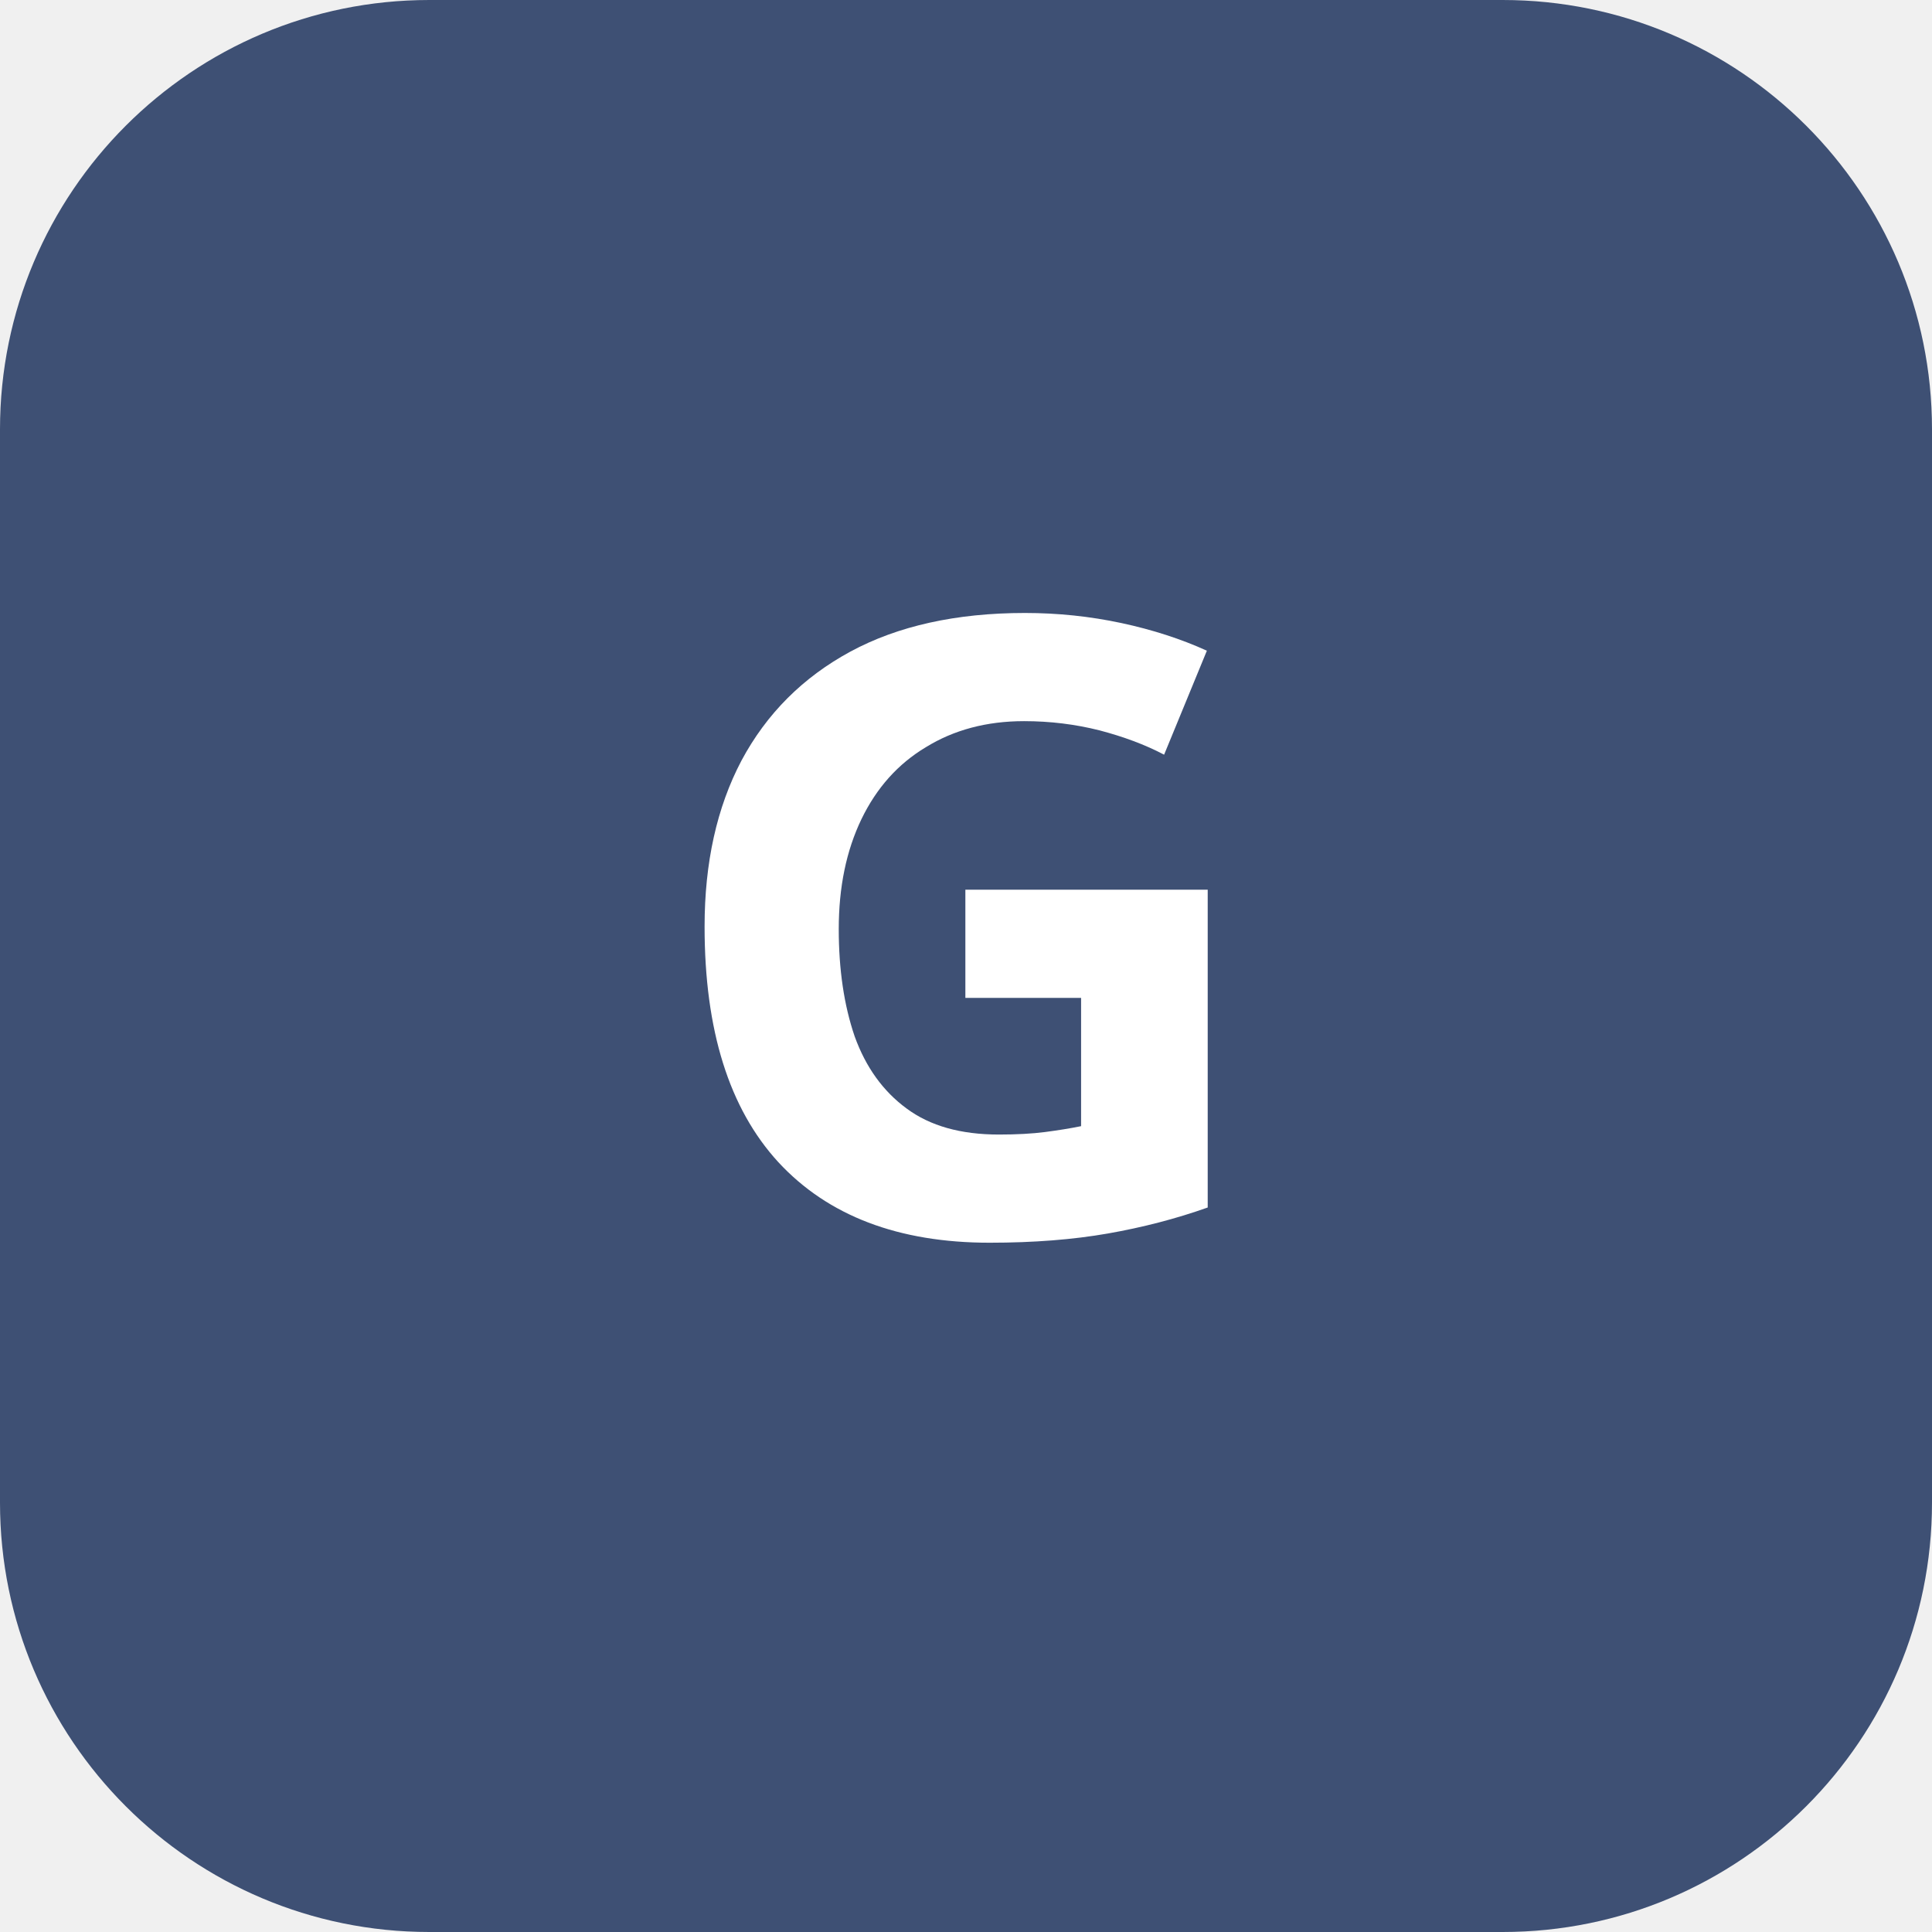
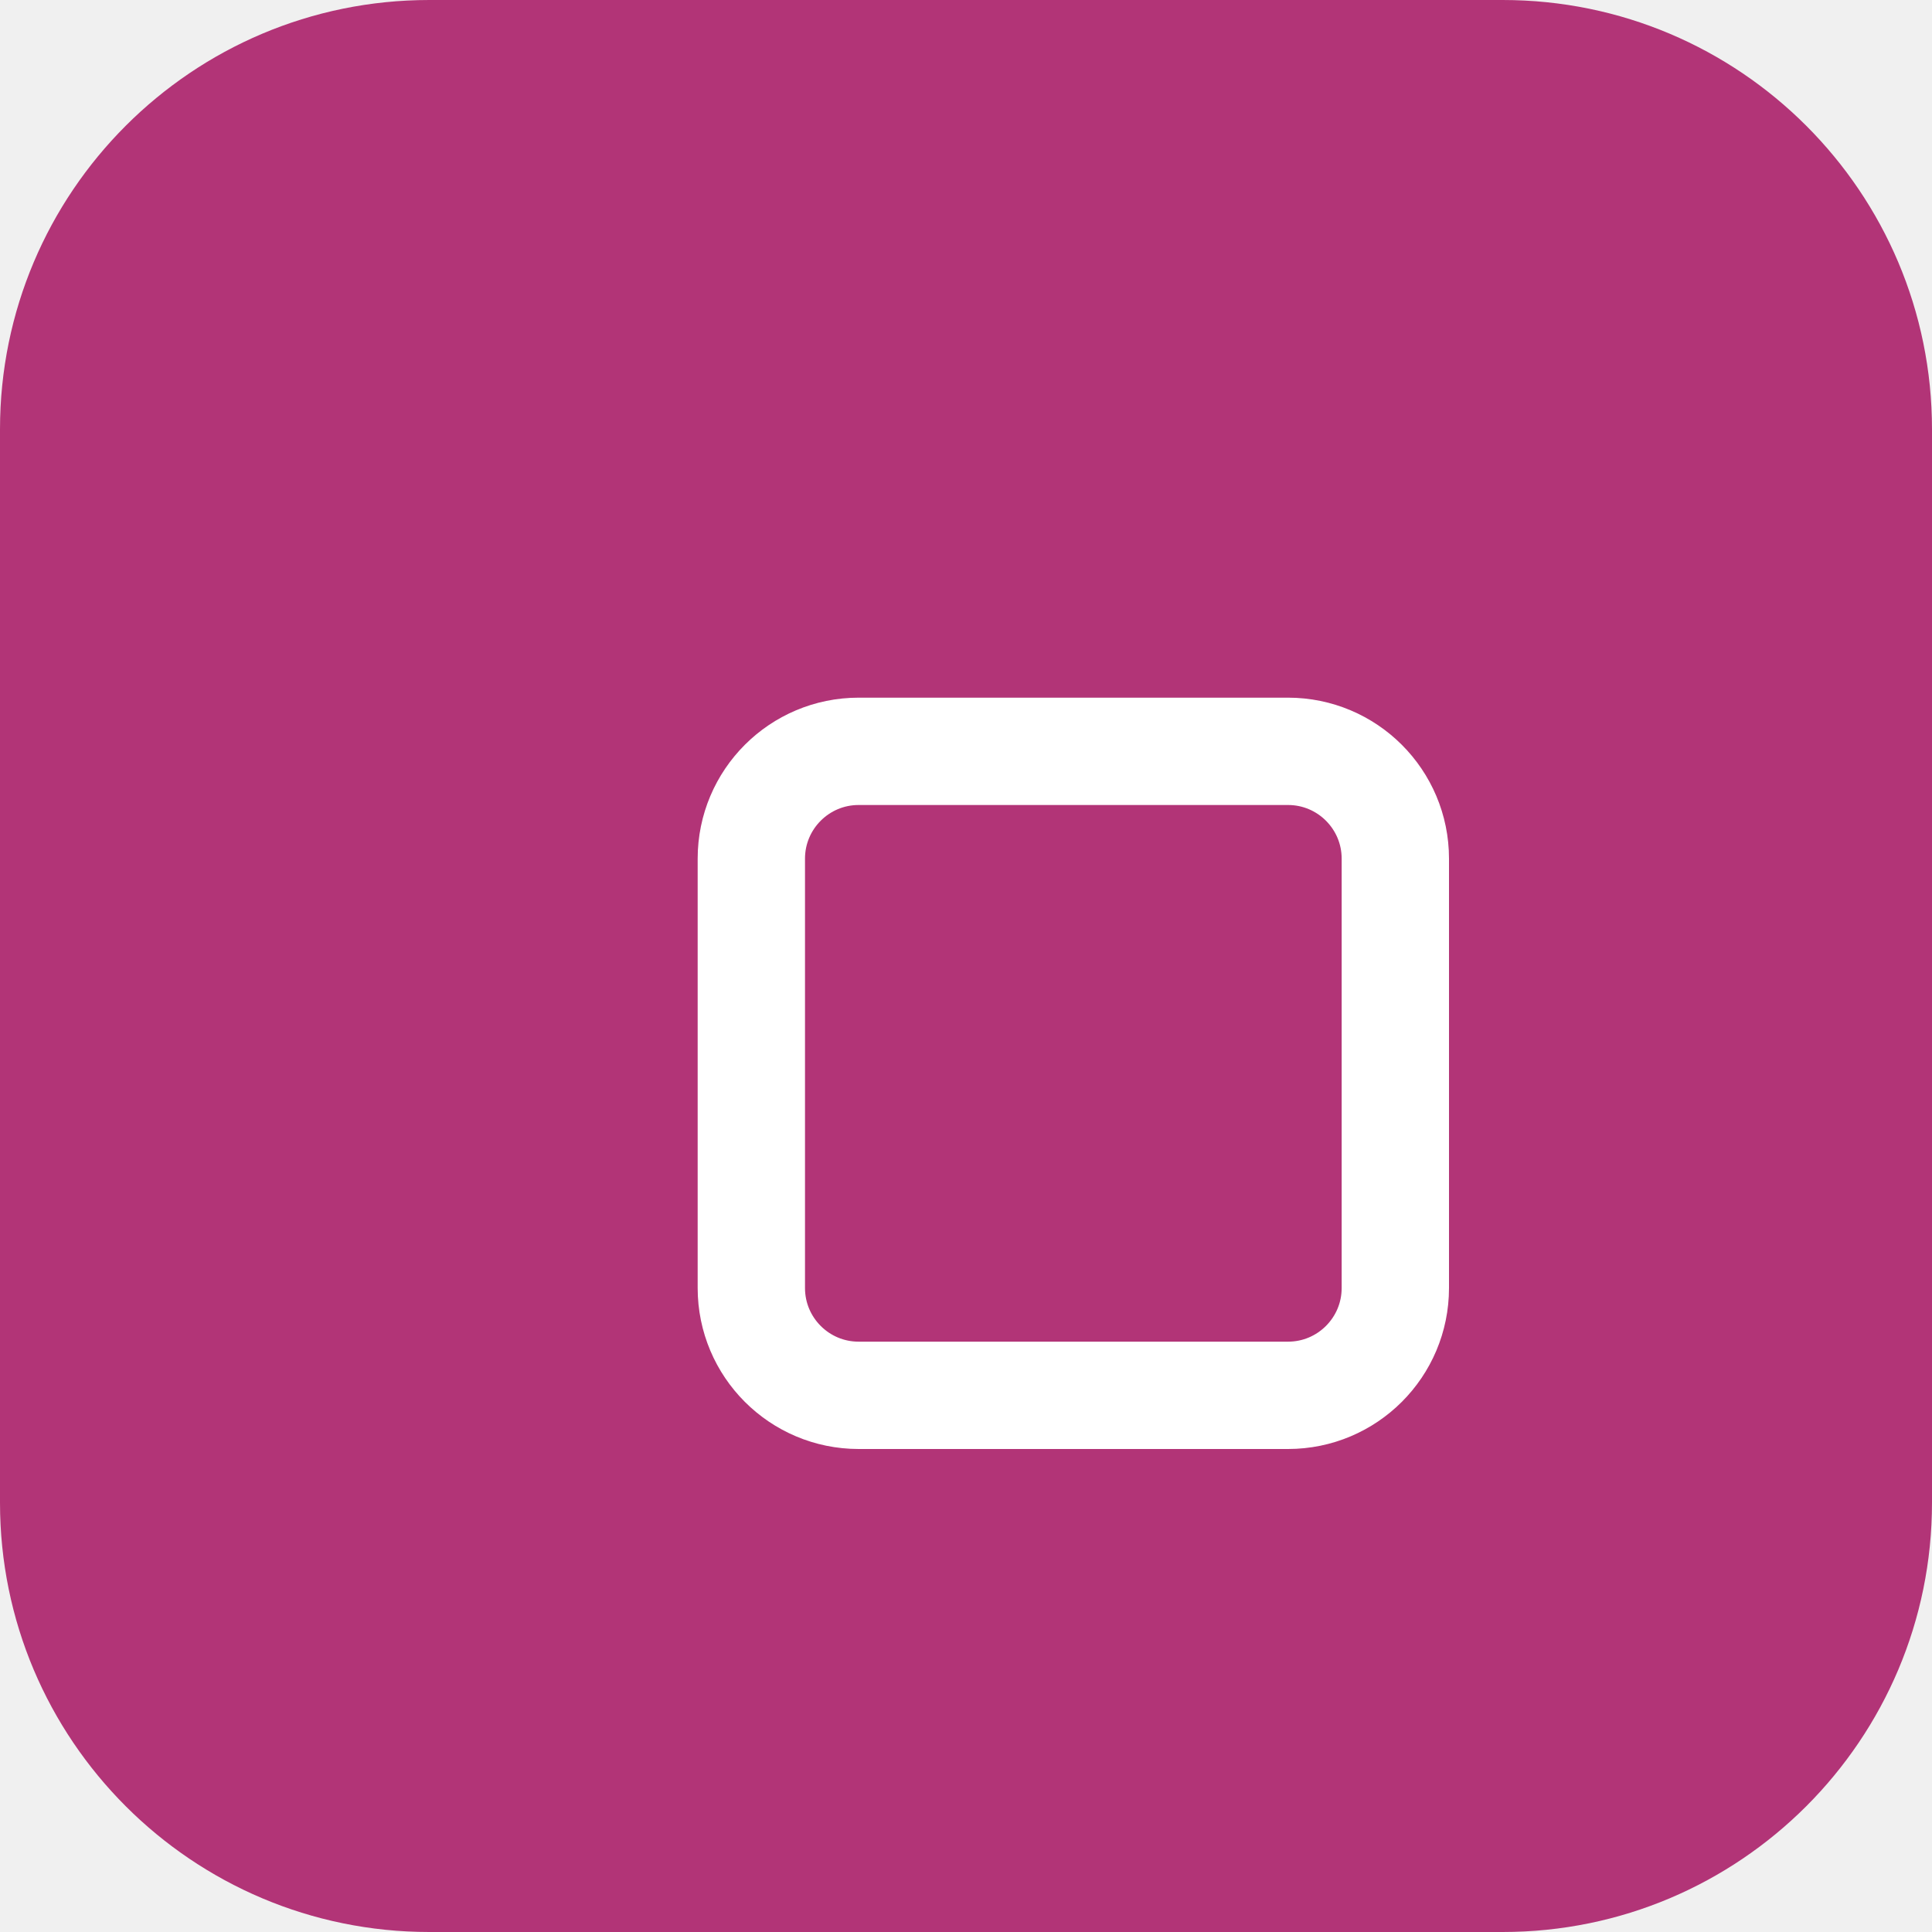
<svg xmlns="http://www.w3.org/2000/svg" viewBox="0 0 36 36" role="img" aria-label="gitlab plugin logo">
-   <rect x="0" y="0" width="36" height="36" rx="8" fill="hsl(220 30% 35%)" />
-   <text x="18" y="23" text-anchor="middle" font-family="system-ui,sans-serif" font-size="16" font-weight="700" fill="#fff">G</text>
+   <rect x="0" y="0" width="36" height="36" rx="8" fill="hsl(328 55% 45%)" />
+   <g transform="translate(8 8)" stroke="#fff" stroke-width="2" fill="none" stroke-linecap="round" stroke-linejoin="round">
+     <rect x="6" y="6" width="12" height="12" rx="2" />
+   </g>
</svg>
